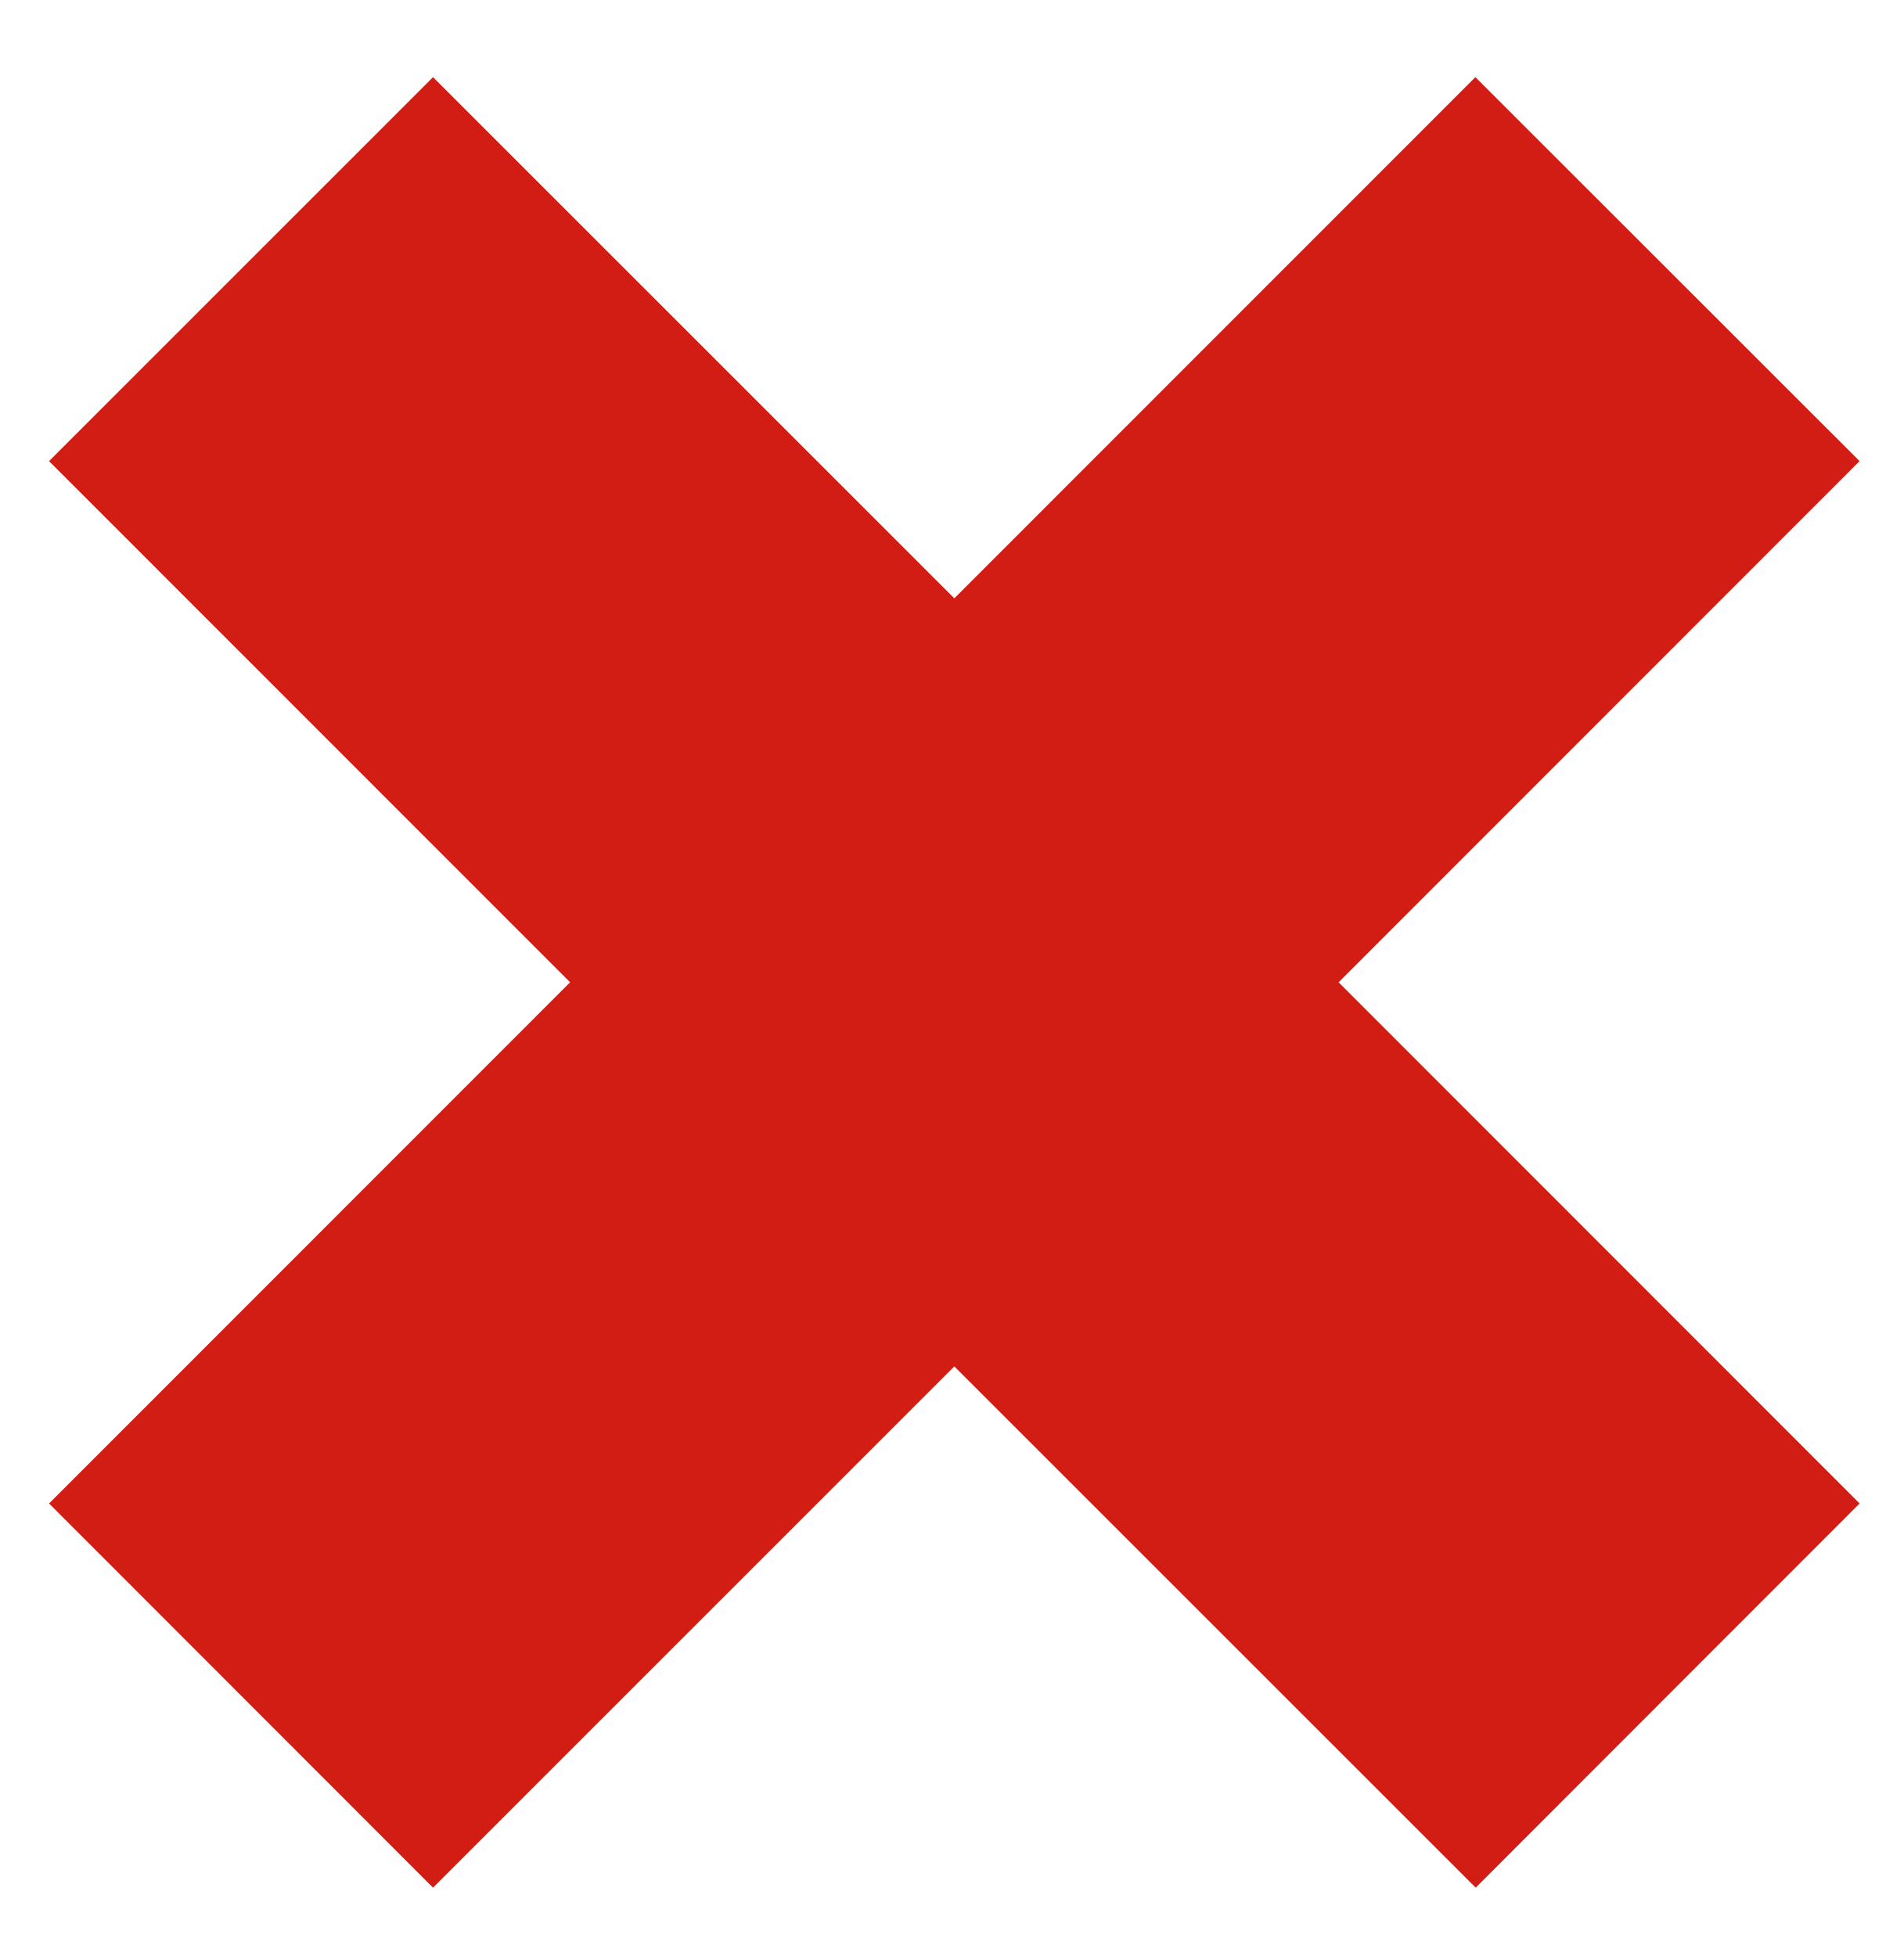
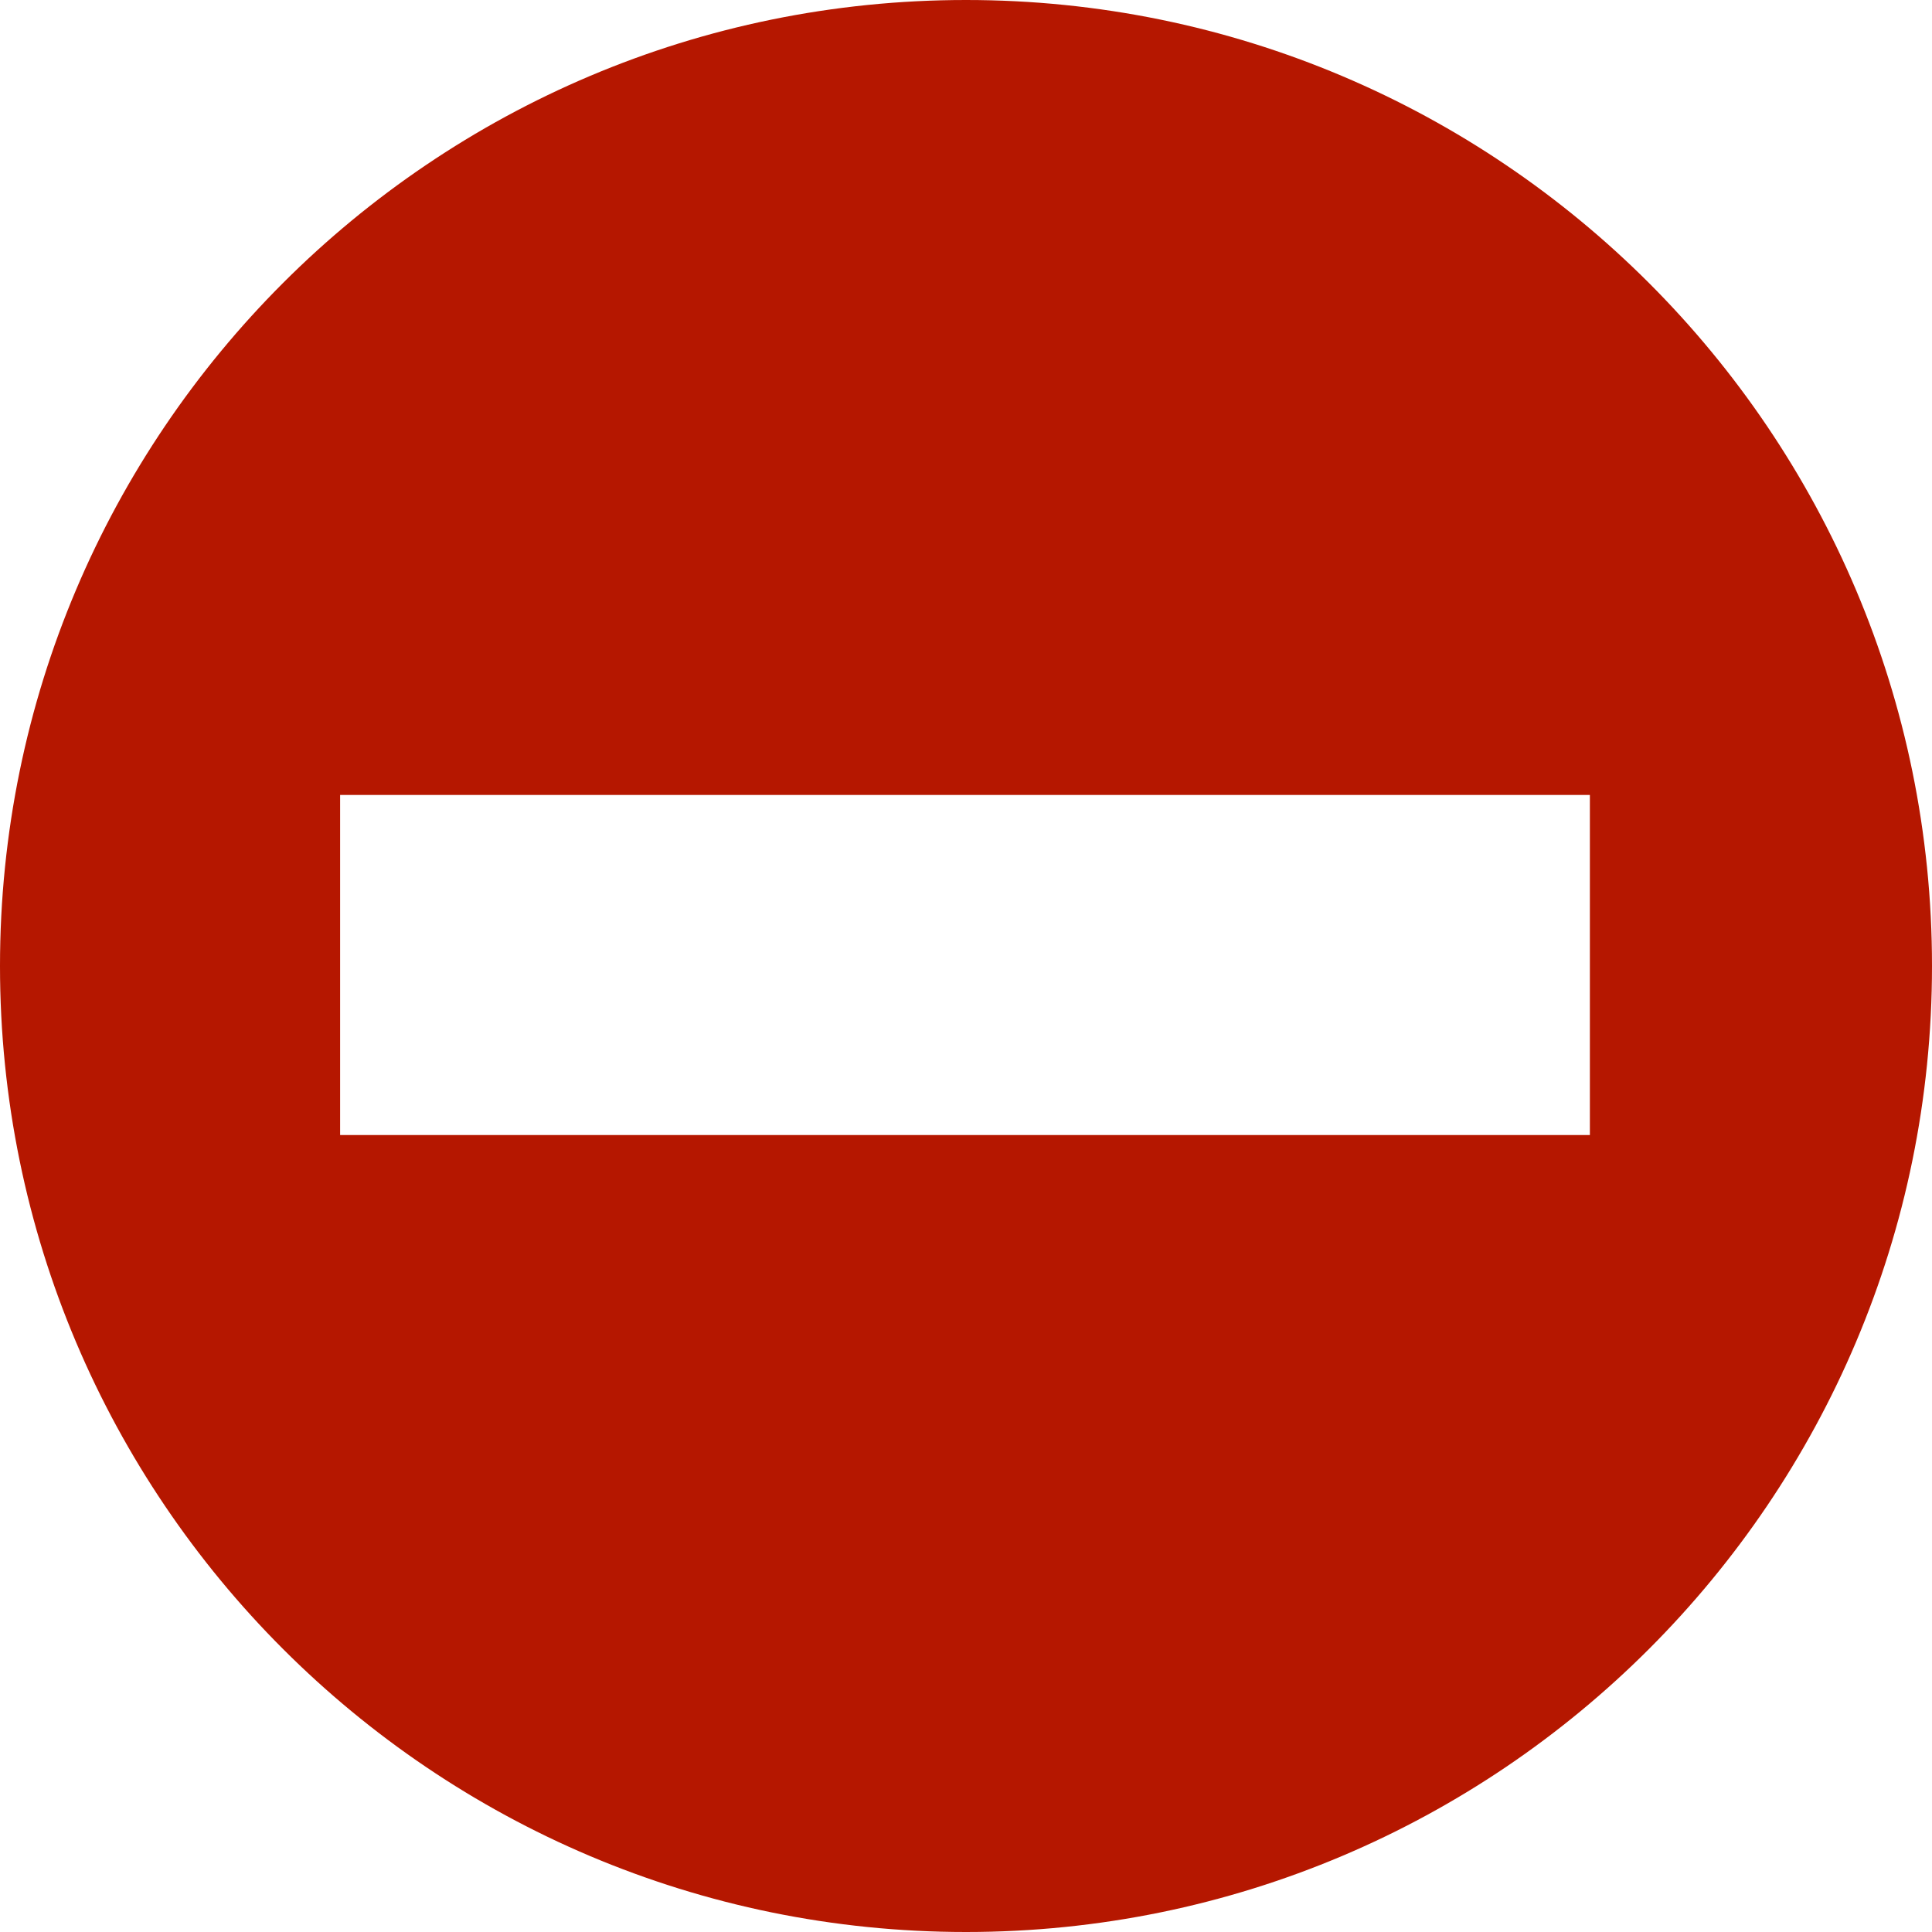
- <svg xmlns="http://www.w3.org/2000/svg" version="1.1" id="Layer_1" x="0px" y="0px" width="22.625px" height="23.25px" viewBox="-0.583 -0.917 22.625 23.25" enable-background="new -0.583 -0.917 22.625 23.25" xml:space="preserve">
-   <polygon fill="#D11D13" points="21.516,4.564 16.95,0 10.758,6.195 4.563,0 0,4.564 6.192,10.759 0,16.954 4.563,21.521   10.758,15.325 16.954,21.521 21.516,16.954 15.325,10.759 " />
+ <svg xmlns="http://www.w3.org/2000/svg" version="1.1" id="Layer_1" x="0px" y="0px" viewBox="0 0 96 96" enable-background="new 0 0 96 96" xml:space="preserve">
+   <path id="path8564-7_1_" fill="#B51700" d="M48,0C21.5,0,0,21.5,0,48c0,26.5,21.5,48,48,48c26.5,0,48-21.5,48-48  C96,21.5,74.5,0,48,0L48,0z M16.9,39.5h62.1v16.9H16.9V39.5z" />
</svg>
